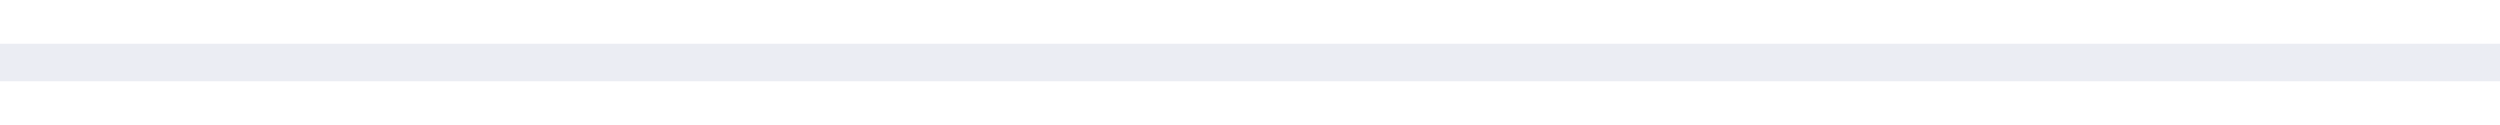
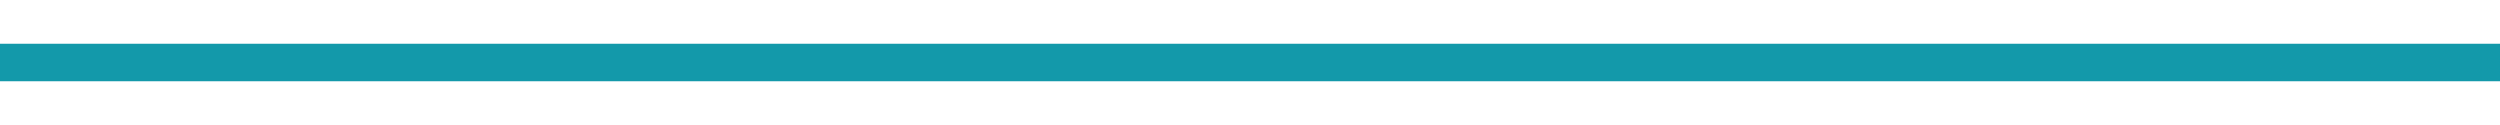
<svg xmlns="http://www.w3.org/2000/svg" version="1.1" id="Layer_1" x="0px" y="0px" viewBox="0 0 200 10" style="enable-background:new 0 0 200 10;" xml:space="preserve">
  <style type="text/css">
- 	.st0{fill:none;stroke:#EBEDF3;stroke-width:3;stroke-miterlimit:10;}
+ 	.st0{fill:none;stroke:#1399AA;stroke-width:3;stroke-miterlimit:10;}
</style>
  <line class="st0" x1="0" y1="5" x2="200" y2="5" />
</svg>
